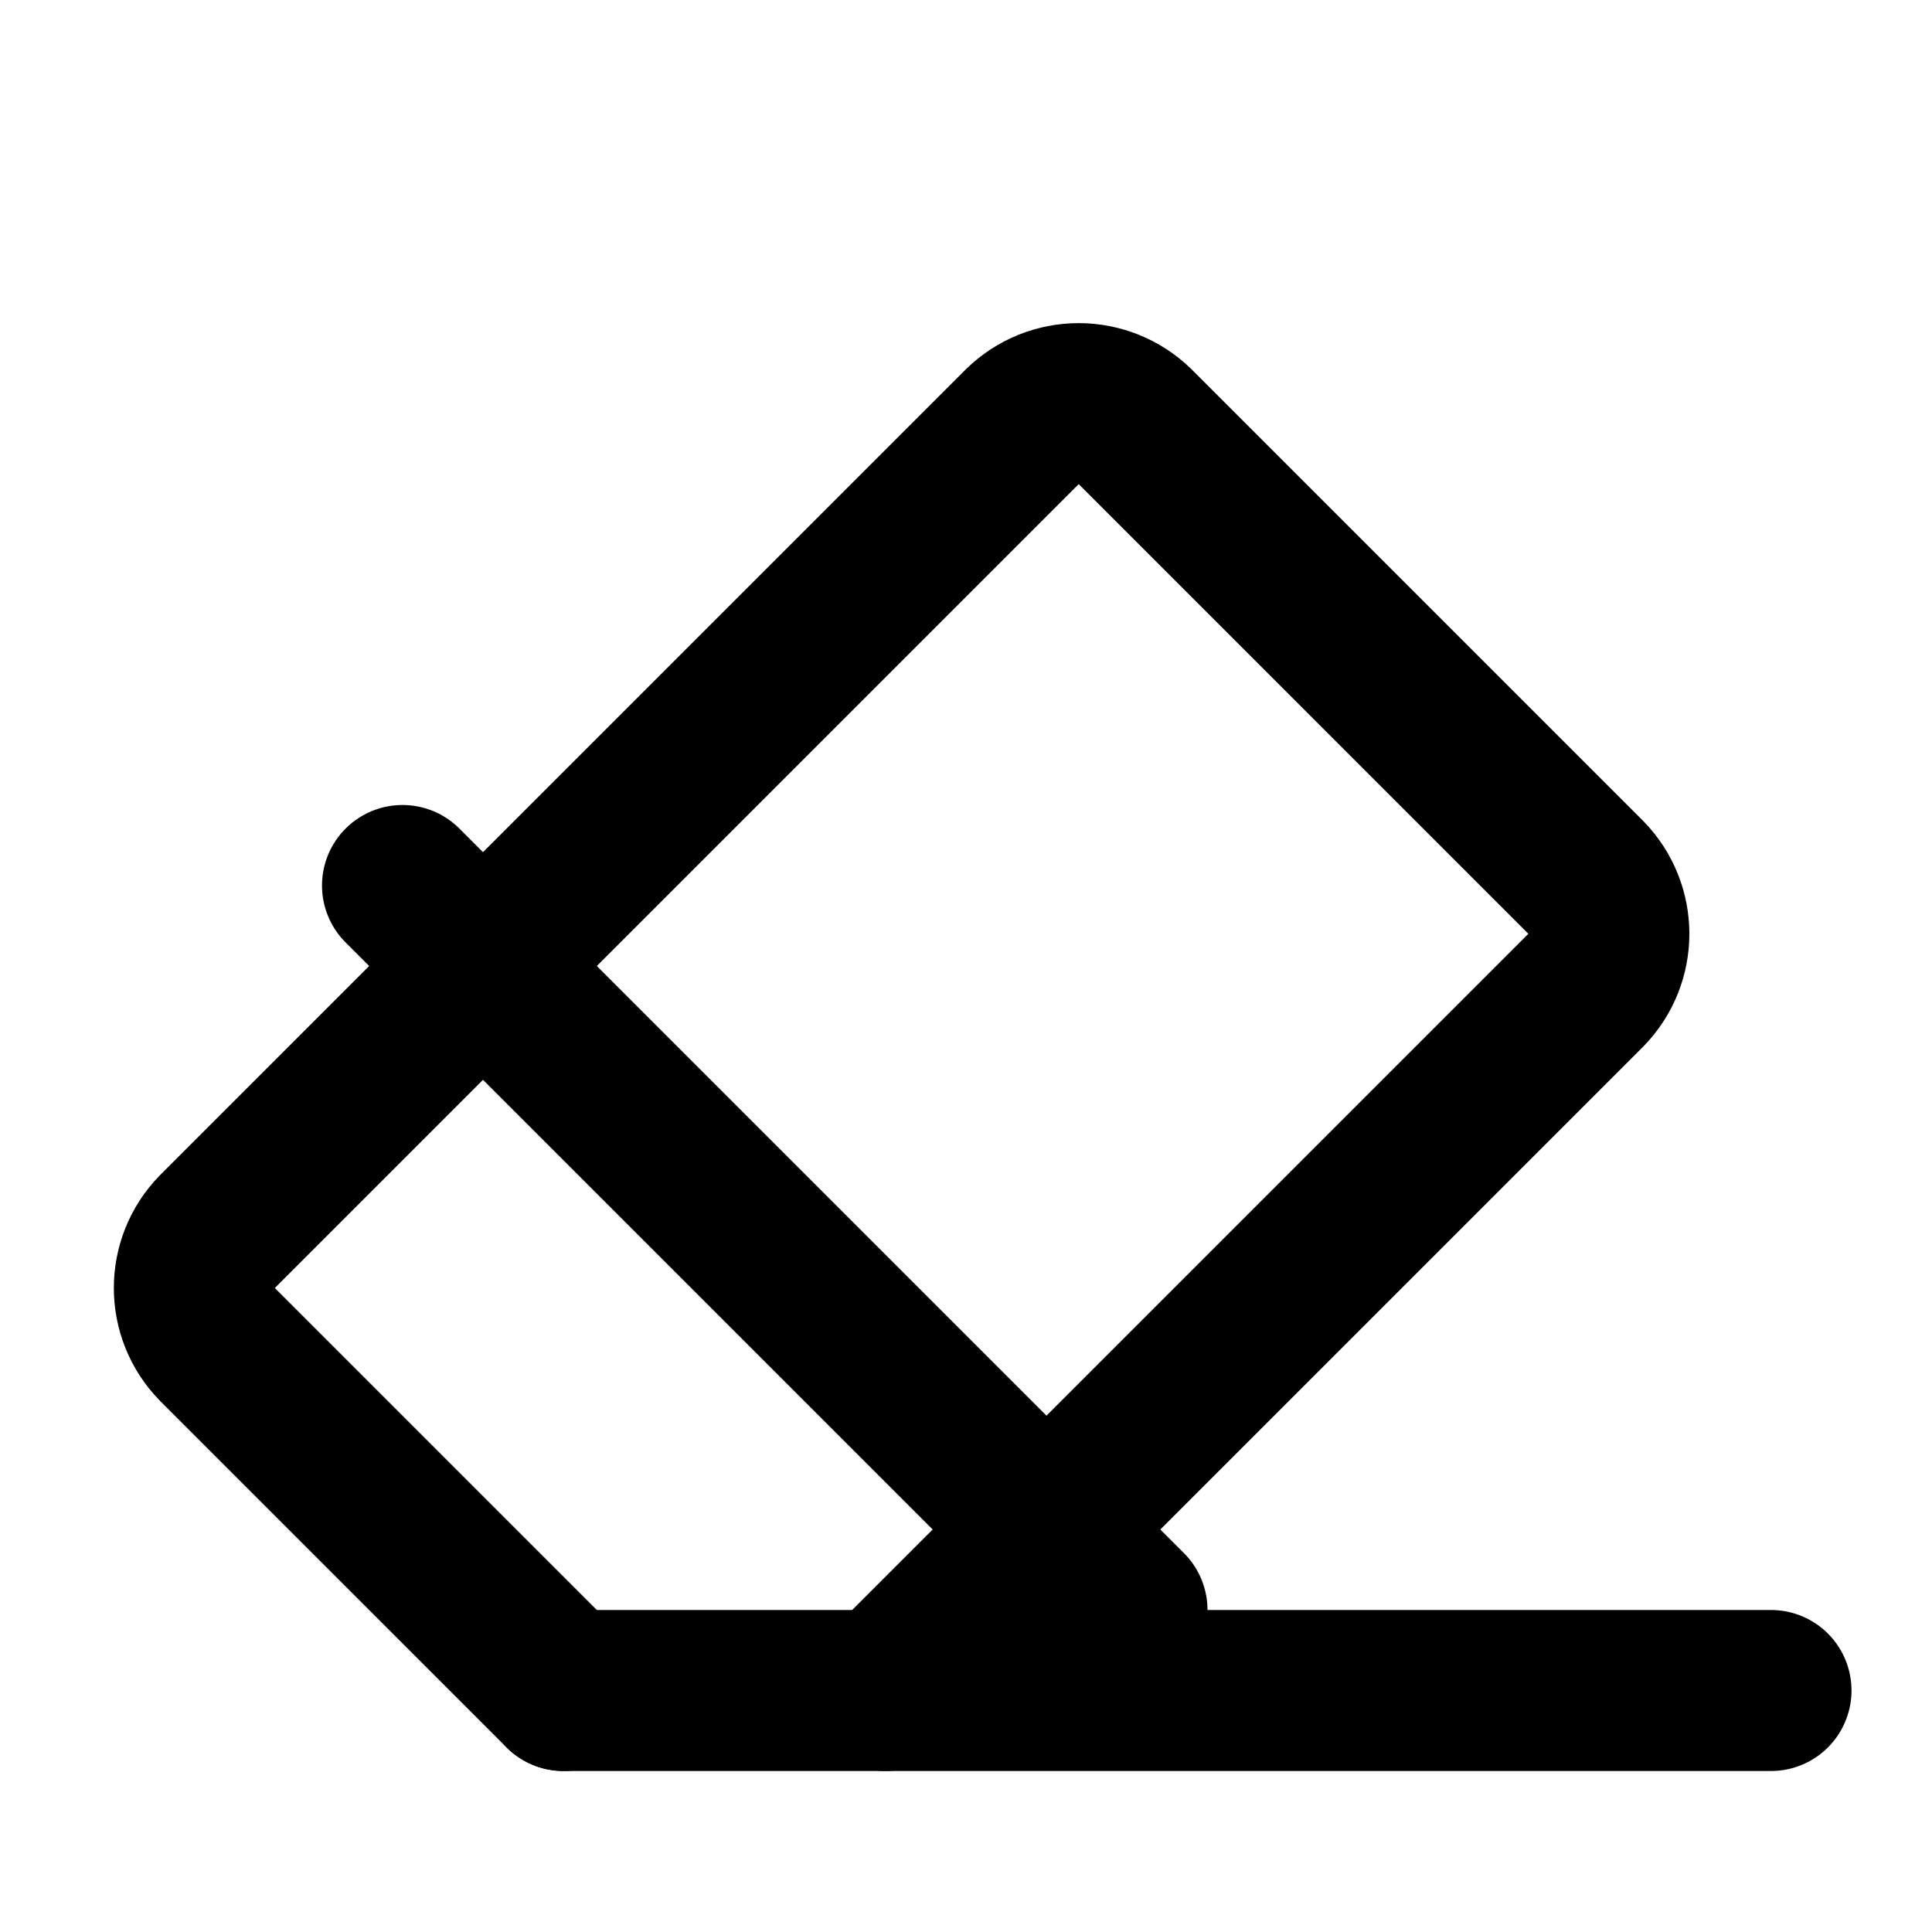
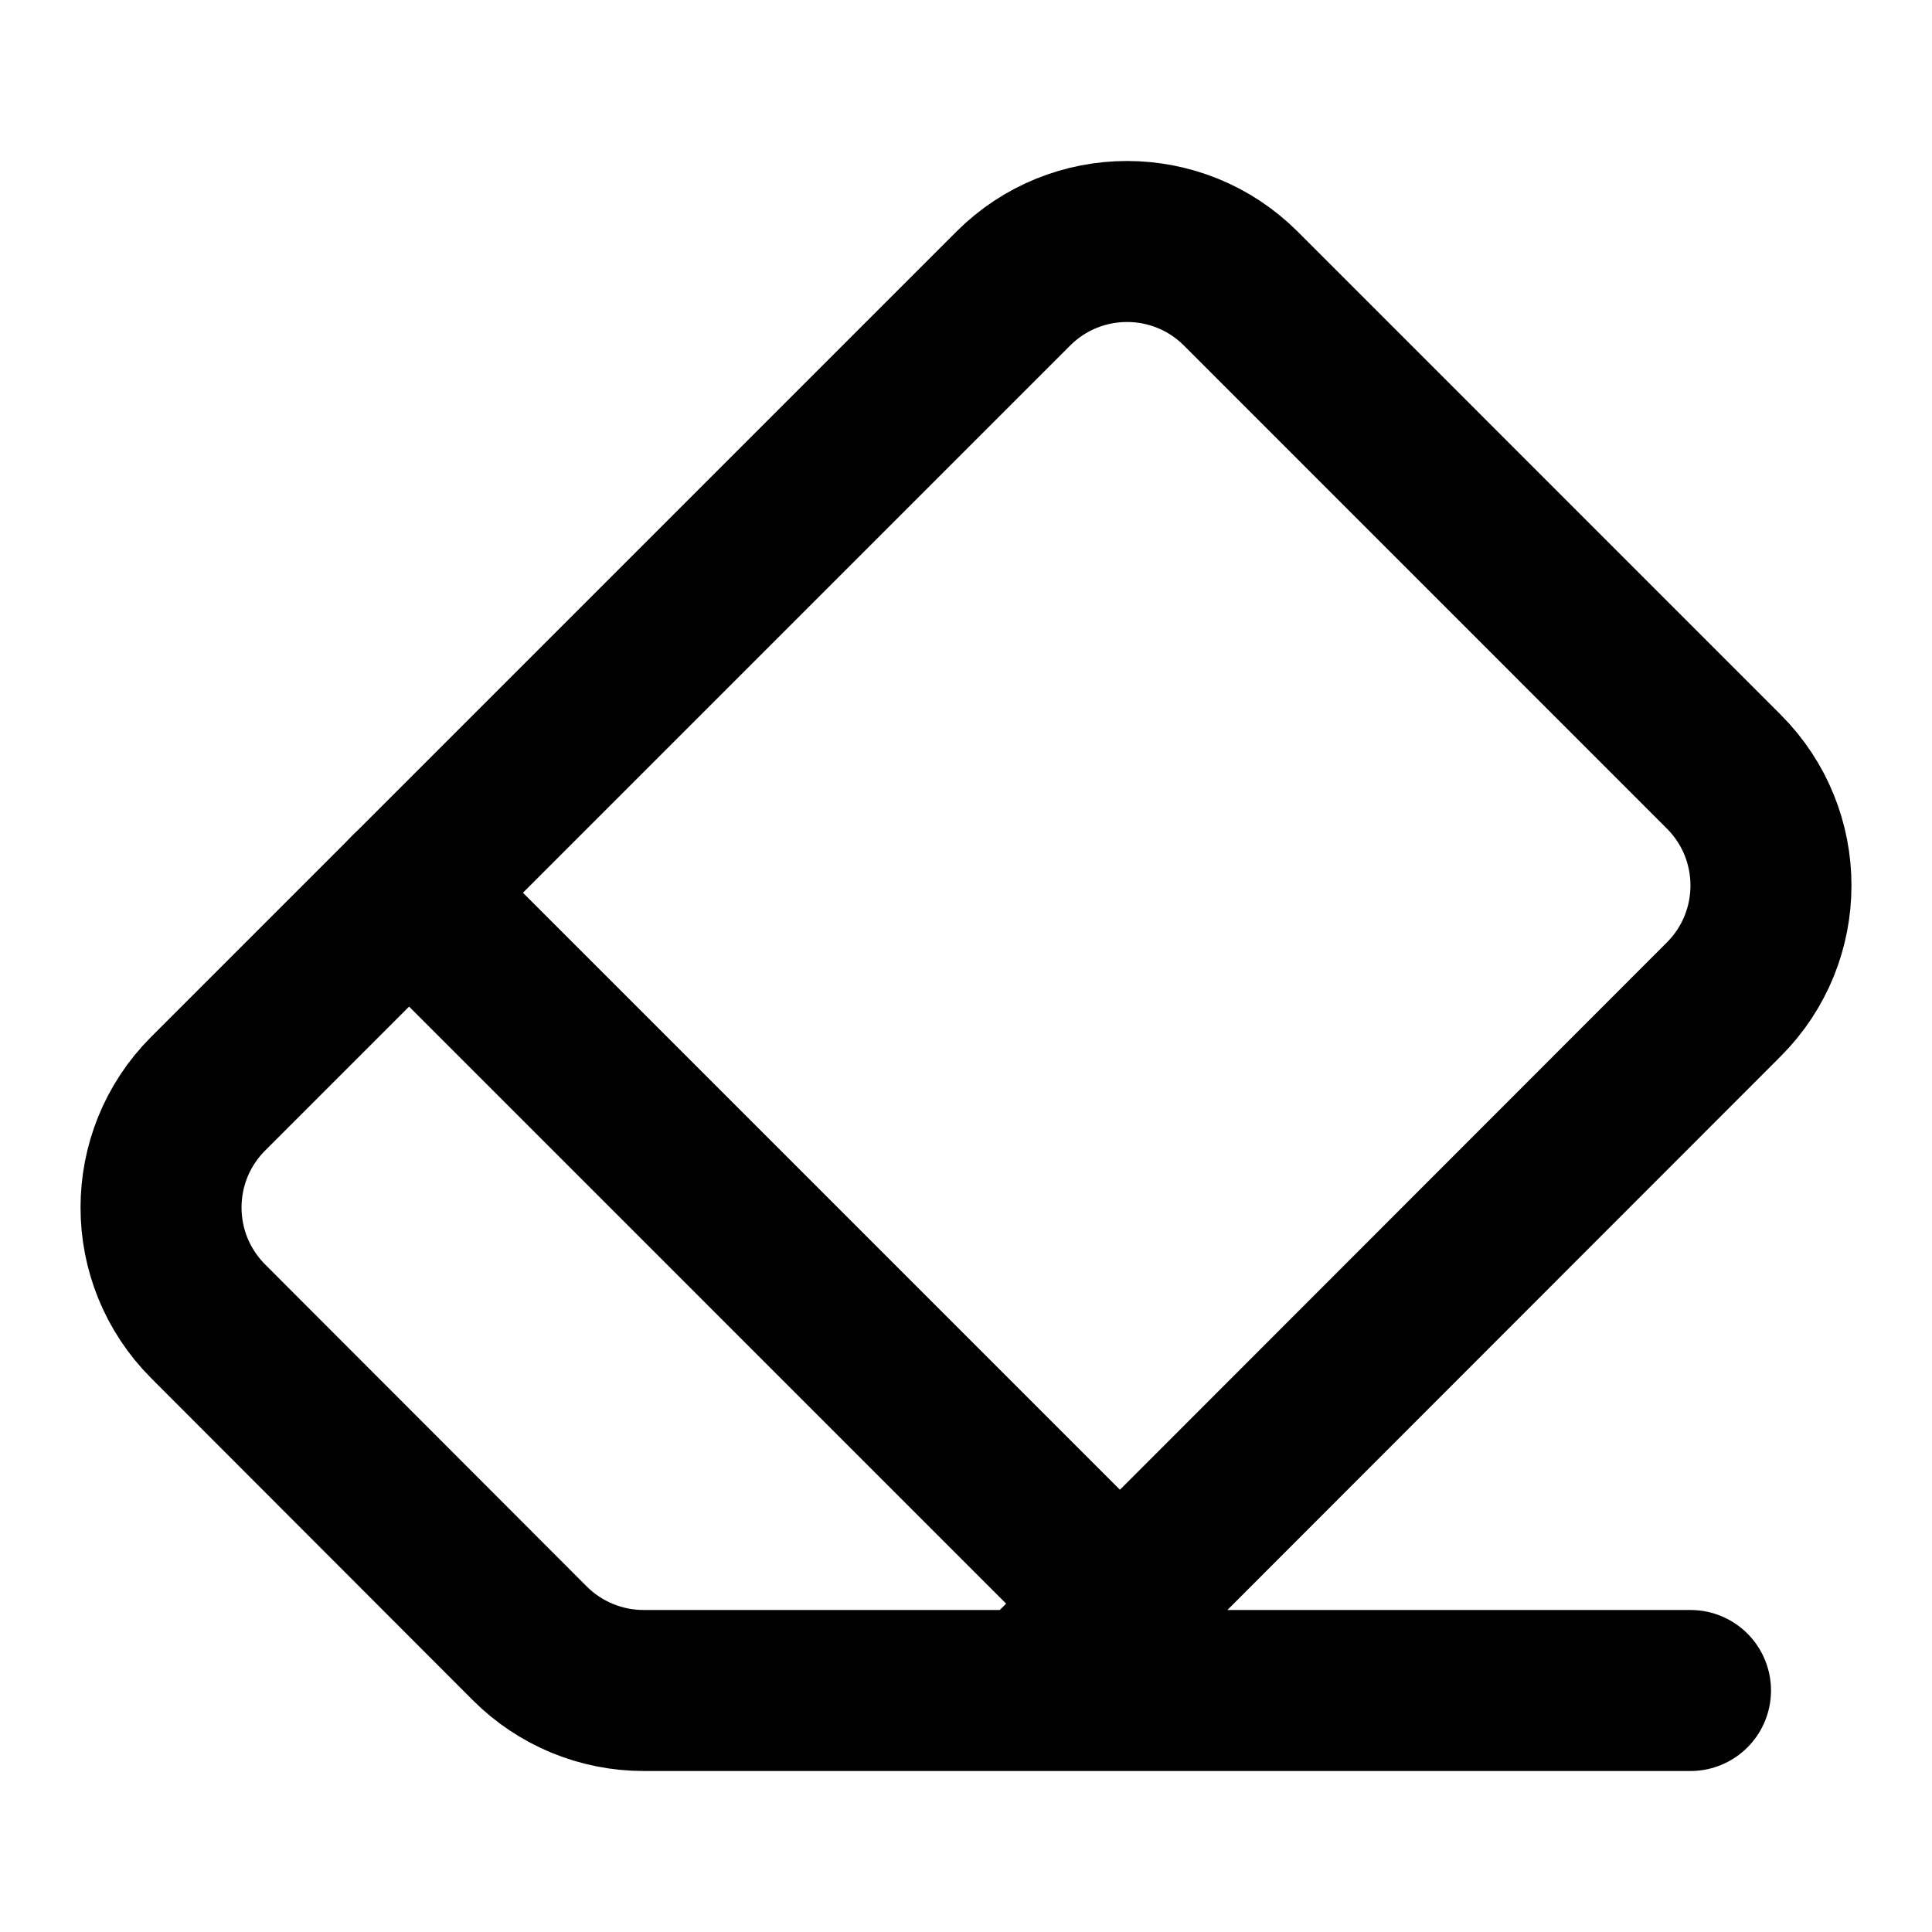
- <svg xmlns="http://www.w3.org/2000/svg" viewBox="0 0 24 24" width="24" height="24" fill="none" stroke="#000" stroke-width="2" stroke-linecap="round" stroke-linejoin="round">
-   <path d="m7 21-4.3-4.3a1 1 0 0 1 0-1.4l10-10a1 1 0 0 1 1.4 0l5.6 5.6a1 1 0 0 1 0 1.4L11 21" />
-   <path d="M22 21H7" />
-   <path d="m5 11 9 9" />
+ <svg xmlns="http://www.w3.org/2000/svg" class="lucide lucide-eraser" width="24" height="24" viewBox="0 0 24 24" fill="none" stroke="currentColor" stroke-width="2" stroke-linecap="round" stroke-linejoin="round">
+   <path d="M21 21H8a2 2 0 0 1-1.42-.587l-3.994-3.999a2 2 0 0 1 0-2.828l10-10a2 2 0 0 1 2.829 0l5.999 6a2 2 0 0 1 0 2.828L12.834 21" />
+   <path d="m5.082 11.09 8.828 8.828" />
</svg>
